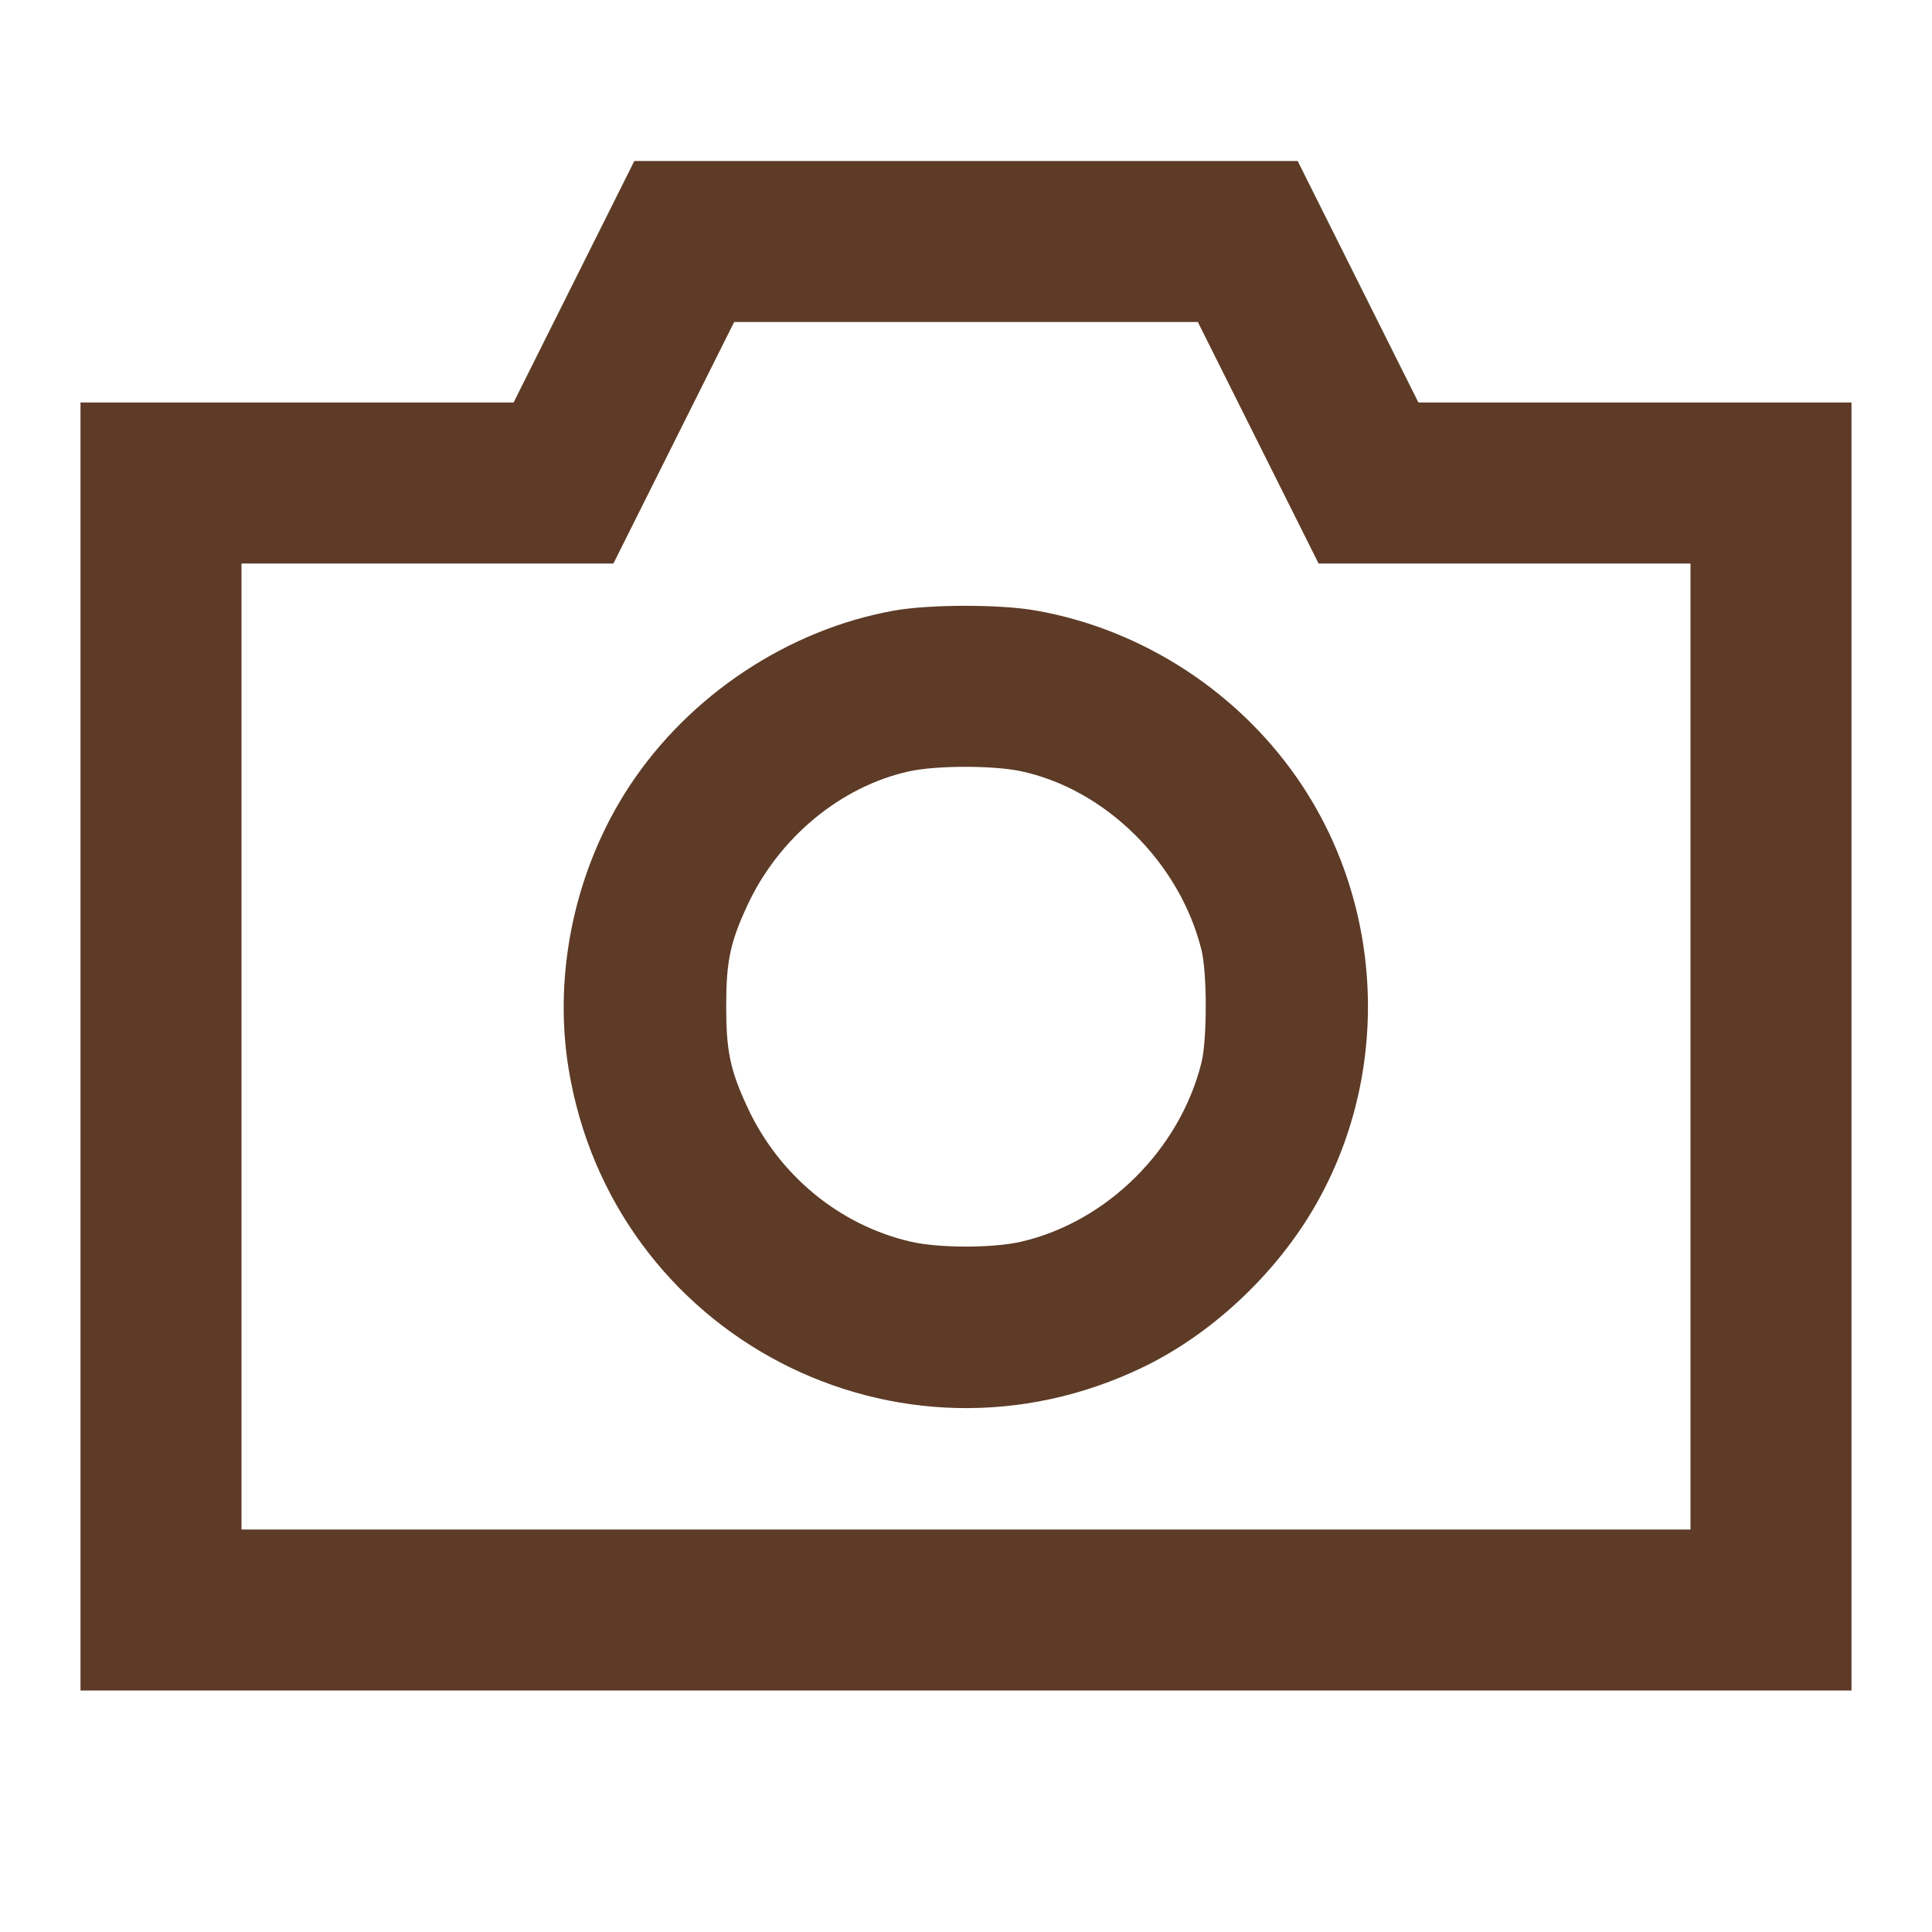
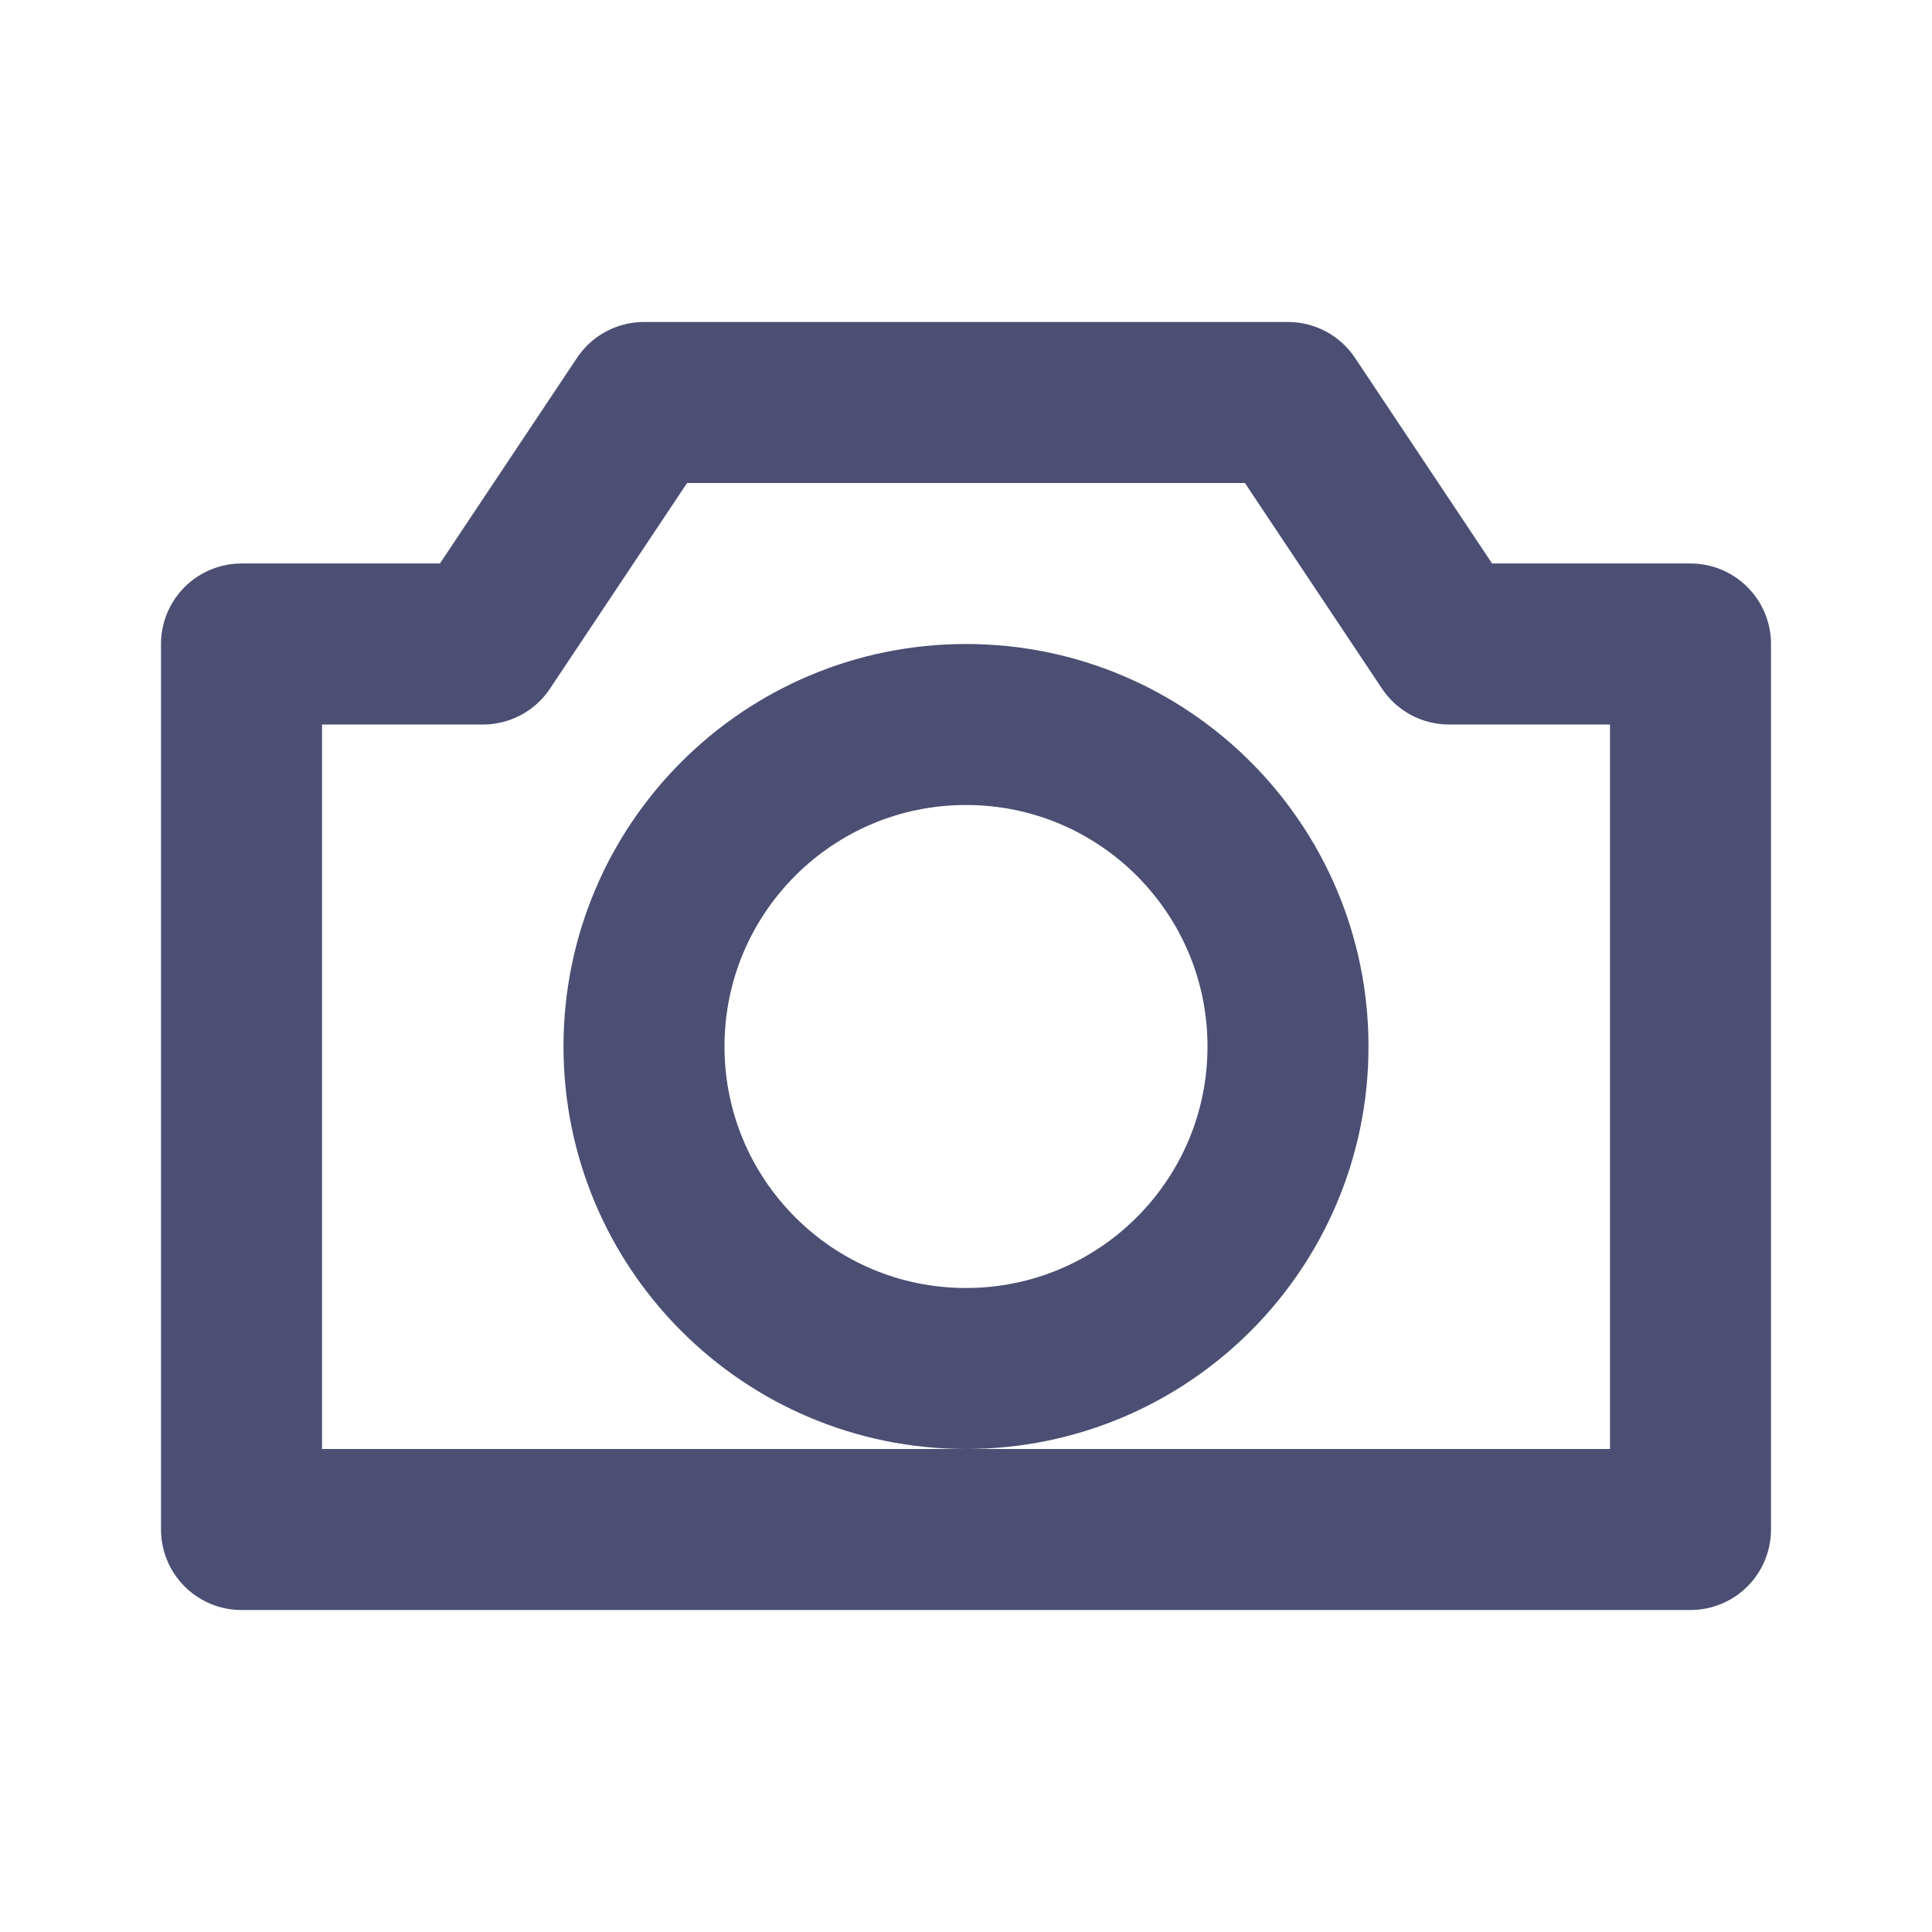
- <svg xmlns="http://www.w3.org/2000/svg" viewBox="0 0 1024 1024" aria-hidden="true">
-   <path fill="#5D3B26" transform="translate(0 1024) scale(1 -1)" d="M304.213 874.667L272.213 810.667L157.44 810.667L42.667 810.667L42.667 469.333L42.667 128L512 128L981.333 128L981.333 469.333L981.333 810.667L866.56 810.667L751.787 810.667L719.787 874.667L687.787 938.667L512 938.667L336.213 938.667L304.213 874.667M666.88 789.333L698.88 725.333L797.44 725.333L896 725.333L896 469.333L896 213.333L512 213.333L128 213.333L128 469.333L128 725.333L226.56 725.333L325.12 725.333L357.12 789.333L389.12 853.333L512 853.333L634.88 853.333L666.88 789.333M473.6 700.331C417.664 690.219 365.44 655.573 333.739 607.531C305.067 564.053 293.12 508.971 301.269 458.155C324.224 315.605 476.544 236.501 606.421 299.648C641.579 316.757 674.432 347.136 695.211 381.739C736.725 450.901 734.763 540.032 690.261 607.531C658.091 656.299 605.867 690.56 548.693 700.459C529.664 703.787 492.331 703.701 473.6 700.331M540.885 615.296C585.813 605.824 625.28 566.869 636.8 520.533C639.829 508.331 639.829 473.003 636.8 460.8C625.365 414.805 586.837 376.491 541.397 365.909C526.507 362.411 497.493 362.411 482.603 365.909C444.8 374.699 412.757 401.152 396.032 437.376C386.987 456.917 384.896 466.944 384.896 490.667C384.896 514.389 386.987 524.416 396.032 543.957C412.629 579.883 445.568 607.189 481.835 615.168C496.213 618.325 526.165 618.368 540.885 615.296" />
+ <svg xmlns="http://www.w3.org/2000/svg" viewBox="0 0 24 24" fill="none" stroke="#4A4F73" stroke-width="2" stroke-linecap="round" stroke-linejoin="round" aria-hidden="true">
+   <path d="M3 8H6L8 5H16L18 8H21V19H3V8Z" />
+   <circle cx="12" cy="13" r="4" />
</svg>
